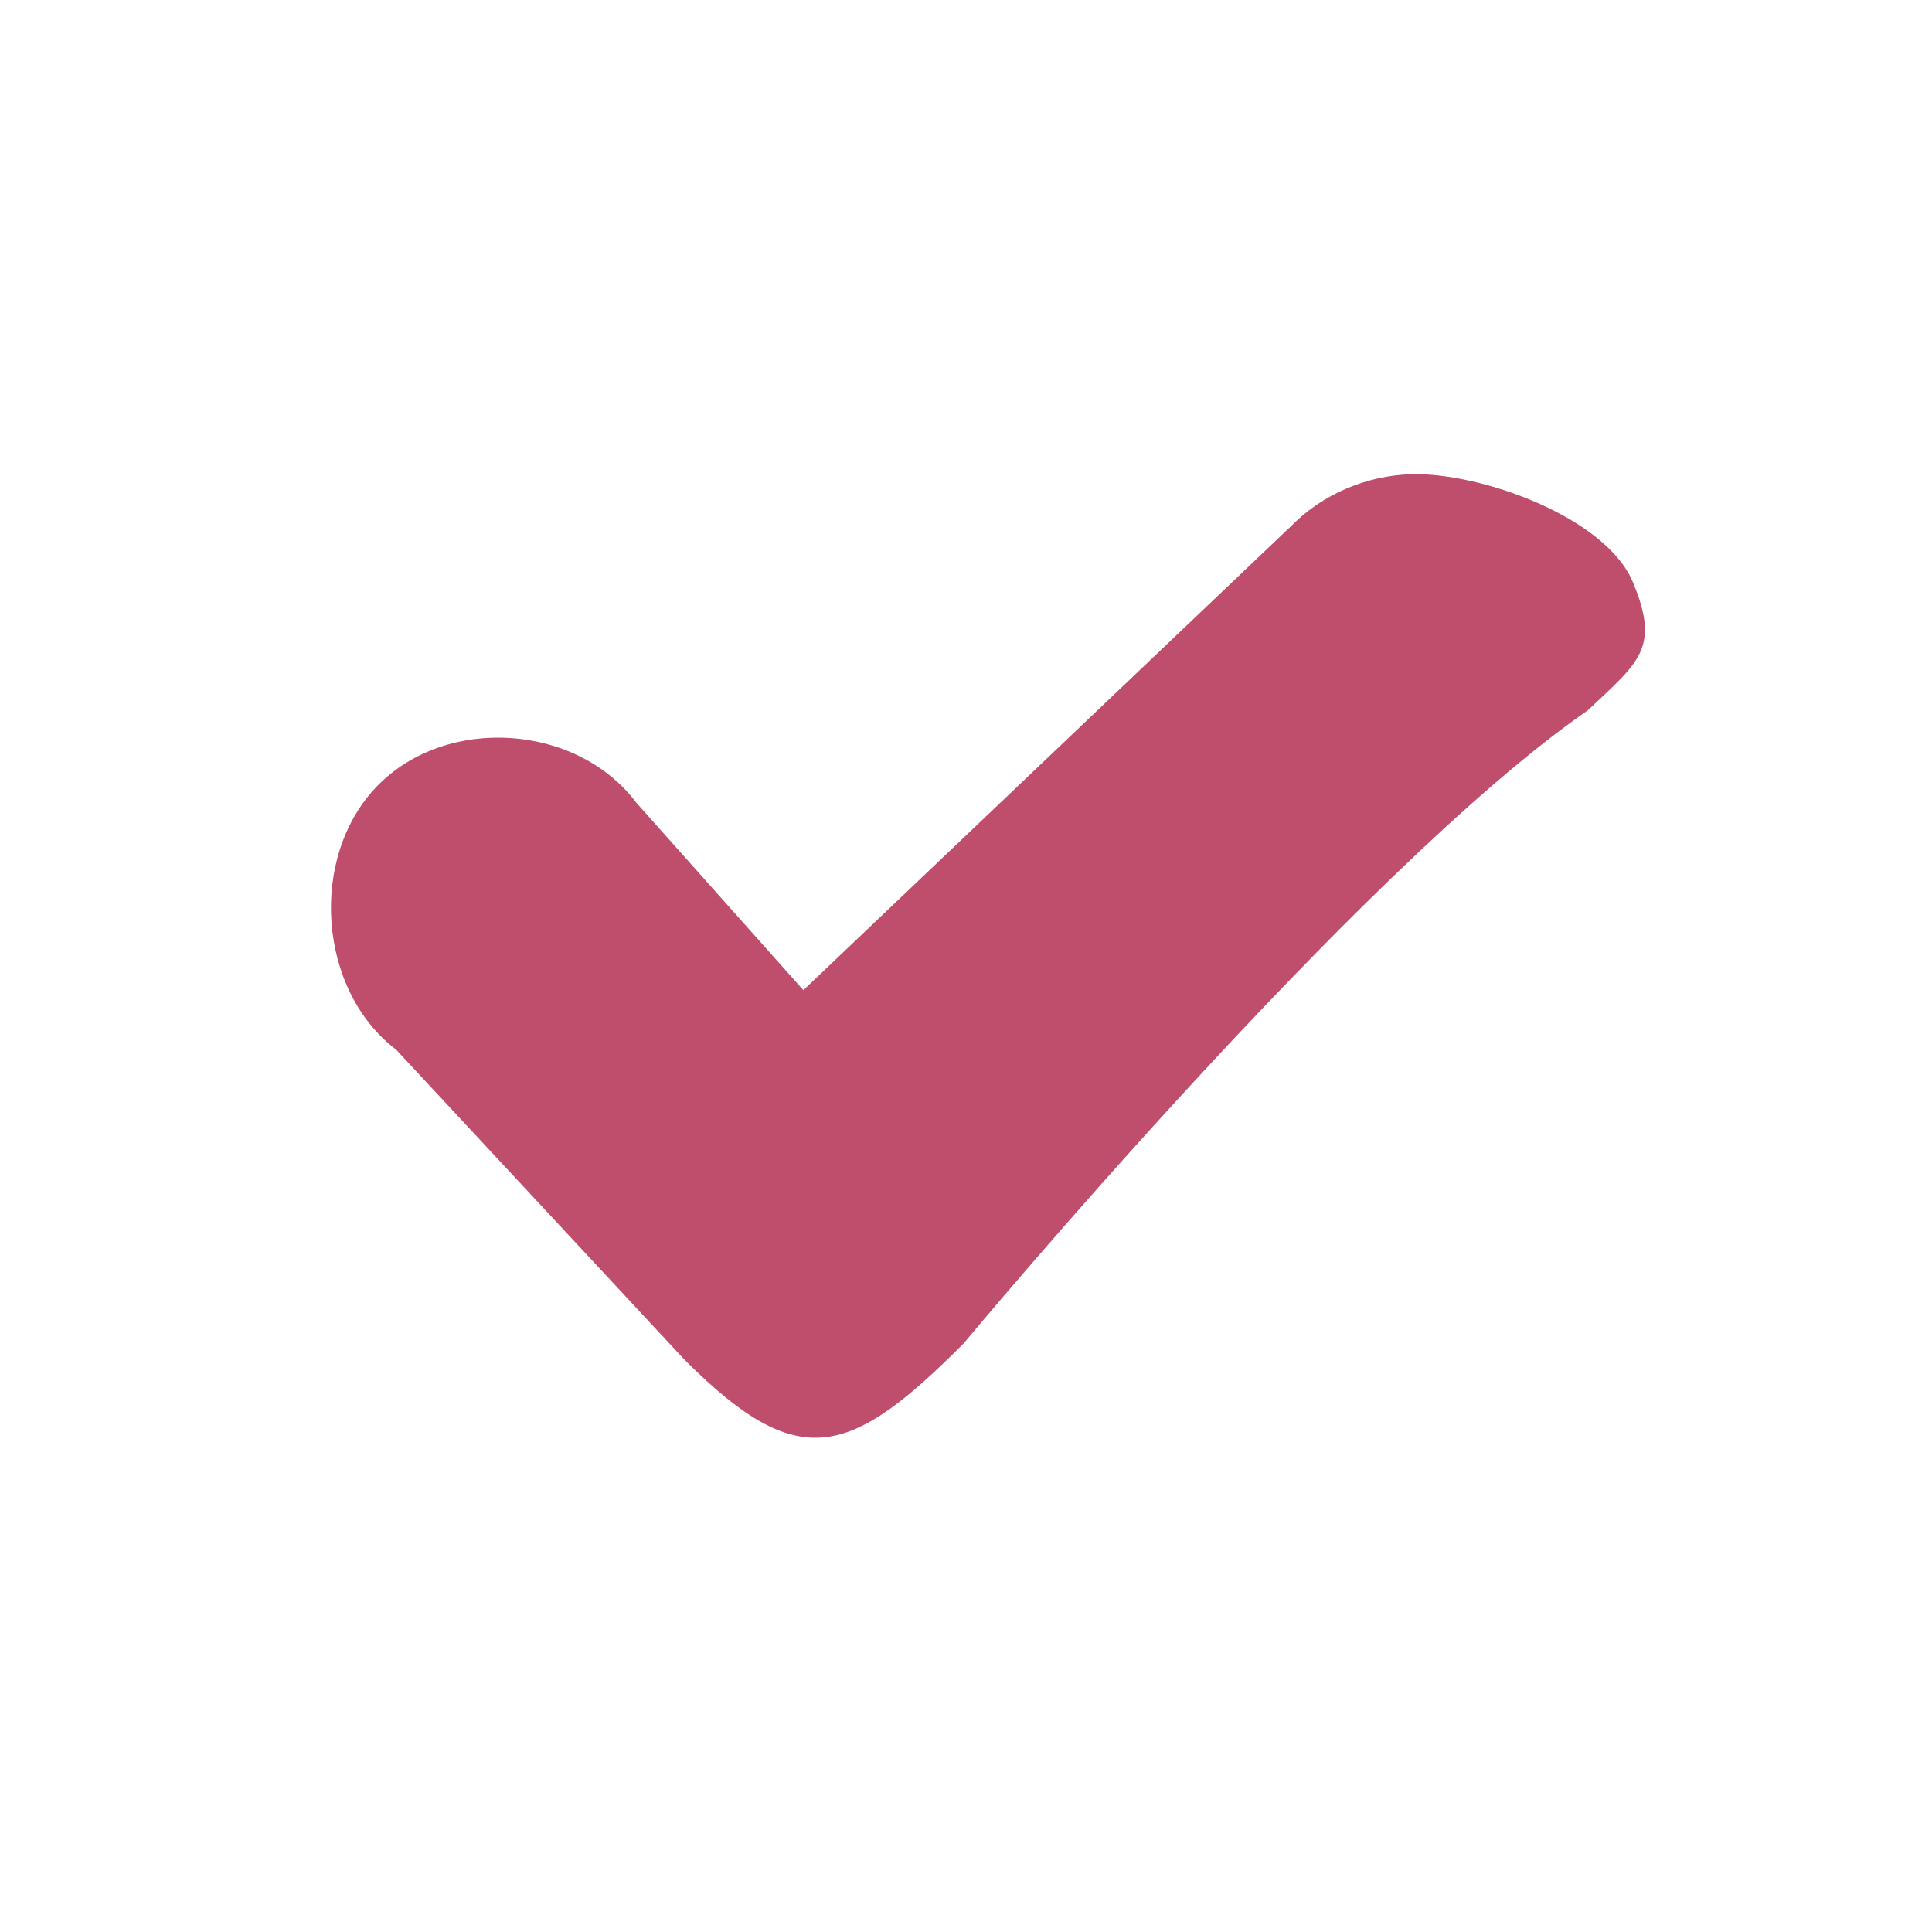
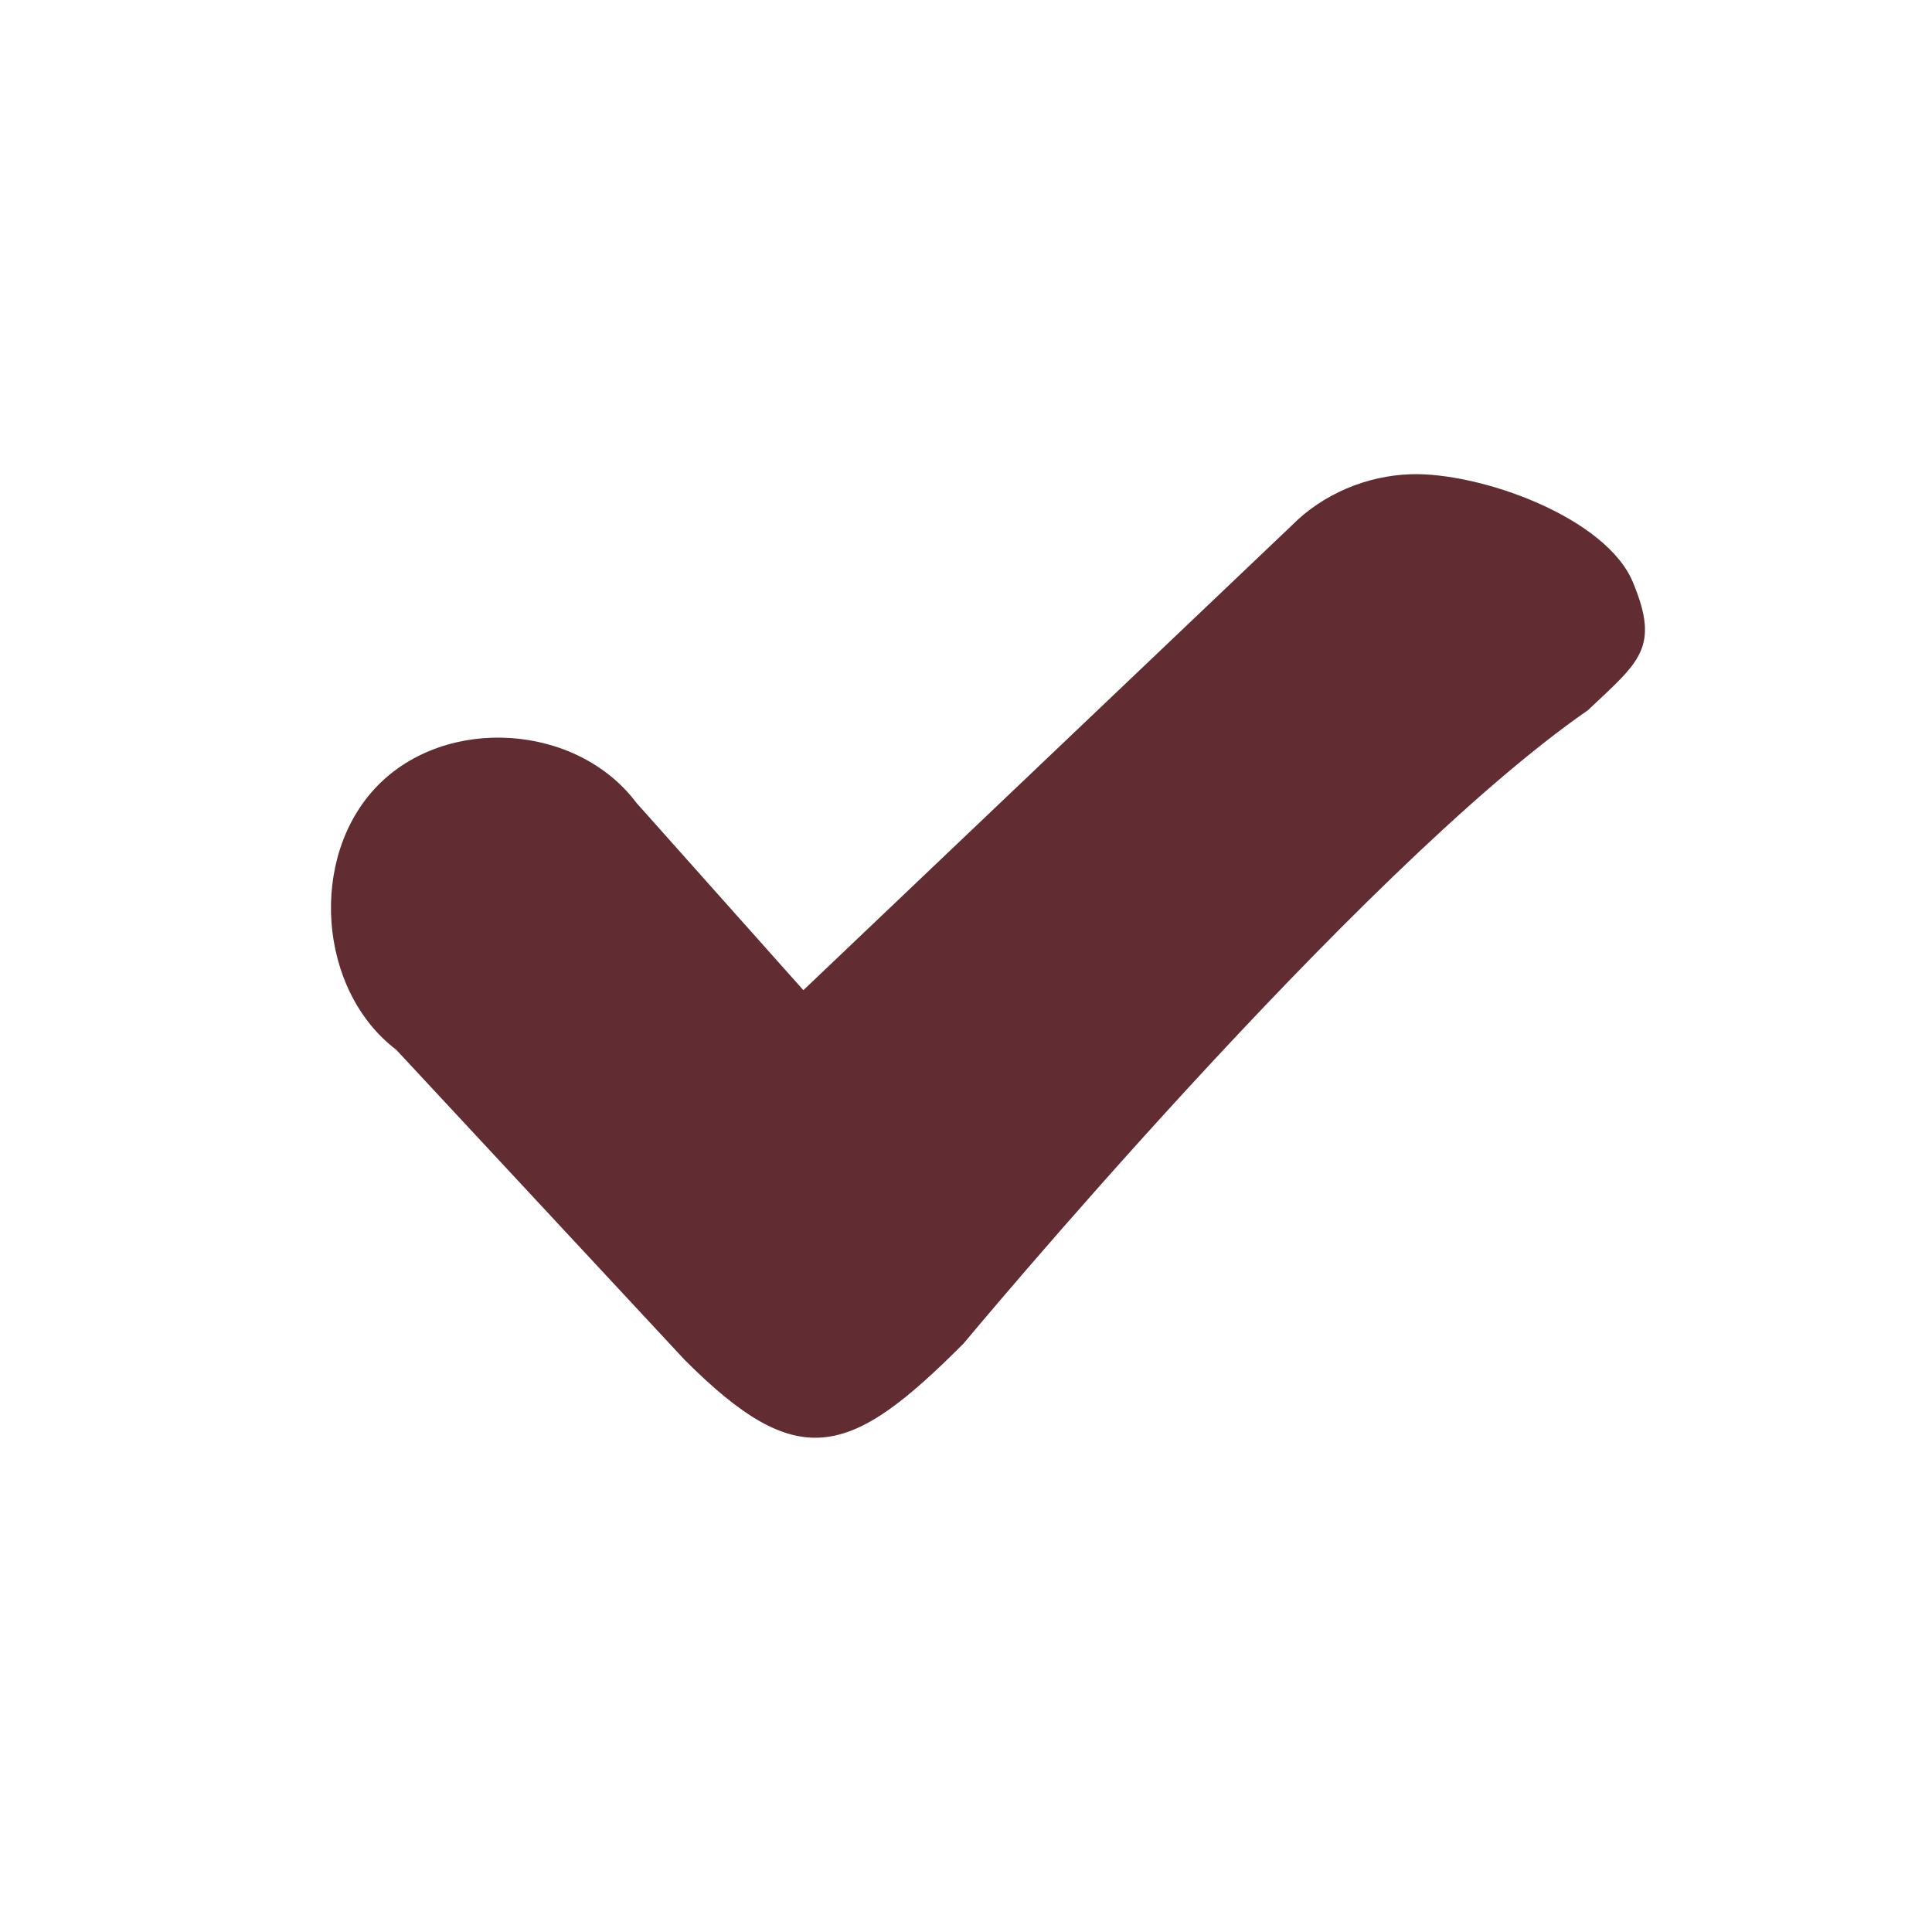
<svg xmlns="http://www.w3.org/2000/svg" width="133pt" height="133pt" viewBox="0 0 133 133" version="1.1">
  <g id="surface1">
-     <path style=" stroke:none;fill-rule:nonzero;fill:#bf4e6d;fill-opacity:1;" d="M 97.102 32.648 C 94.074 32.746 91.047 34.016 88.898 36.199 L 55.305 68.164 L 43.816 55.273 C 39.715 49.805 30.73 49.219 25.977 54.102 C 21.223 58.984 21.875 68.164 27.277 72.266 L 47.137 93.621 C 54.949 101.434 58.465 100.391 66.34 92.48 C 66.34 92.48 93.426 59.895 109.309 48.895 C 112.824 45.574 114.289 44.629 112.434 40.137 C 110.613 35.613 101.887 32.488 97.102 32.648 Z M 97.102 32.648 " />
+     <path style=" stroke:none;fill-rule:nonzero;fill:#612d32;fill-opacity:1;" d="M 97.102 32.648 C 94.074 32.746 91.047 34.016 88.898 36.199 L 55.305 68.164 L 43.816 55.273 C 39.715 49.805 30.73 49.219 25.977 54.102 C 21.223 58.984 21.875 68.164 27.277 72.266 L 47.137 93.621 C 54.949 101.434 58.465 100.391 66.34 92.48 C 66.34 92.48 93.426 59.895 109.309 48.895 C 112.824 45.574 114.289 44.629 112.434 40.137 C 110.613 35.613 101.887 32.488 97.102 32.648 Z M 97.102 32.648 " />
  </g>
</svg>
